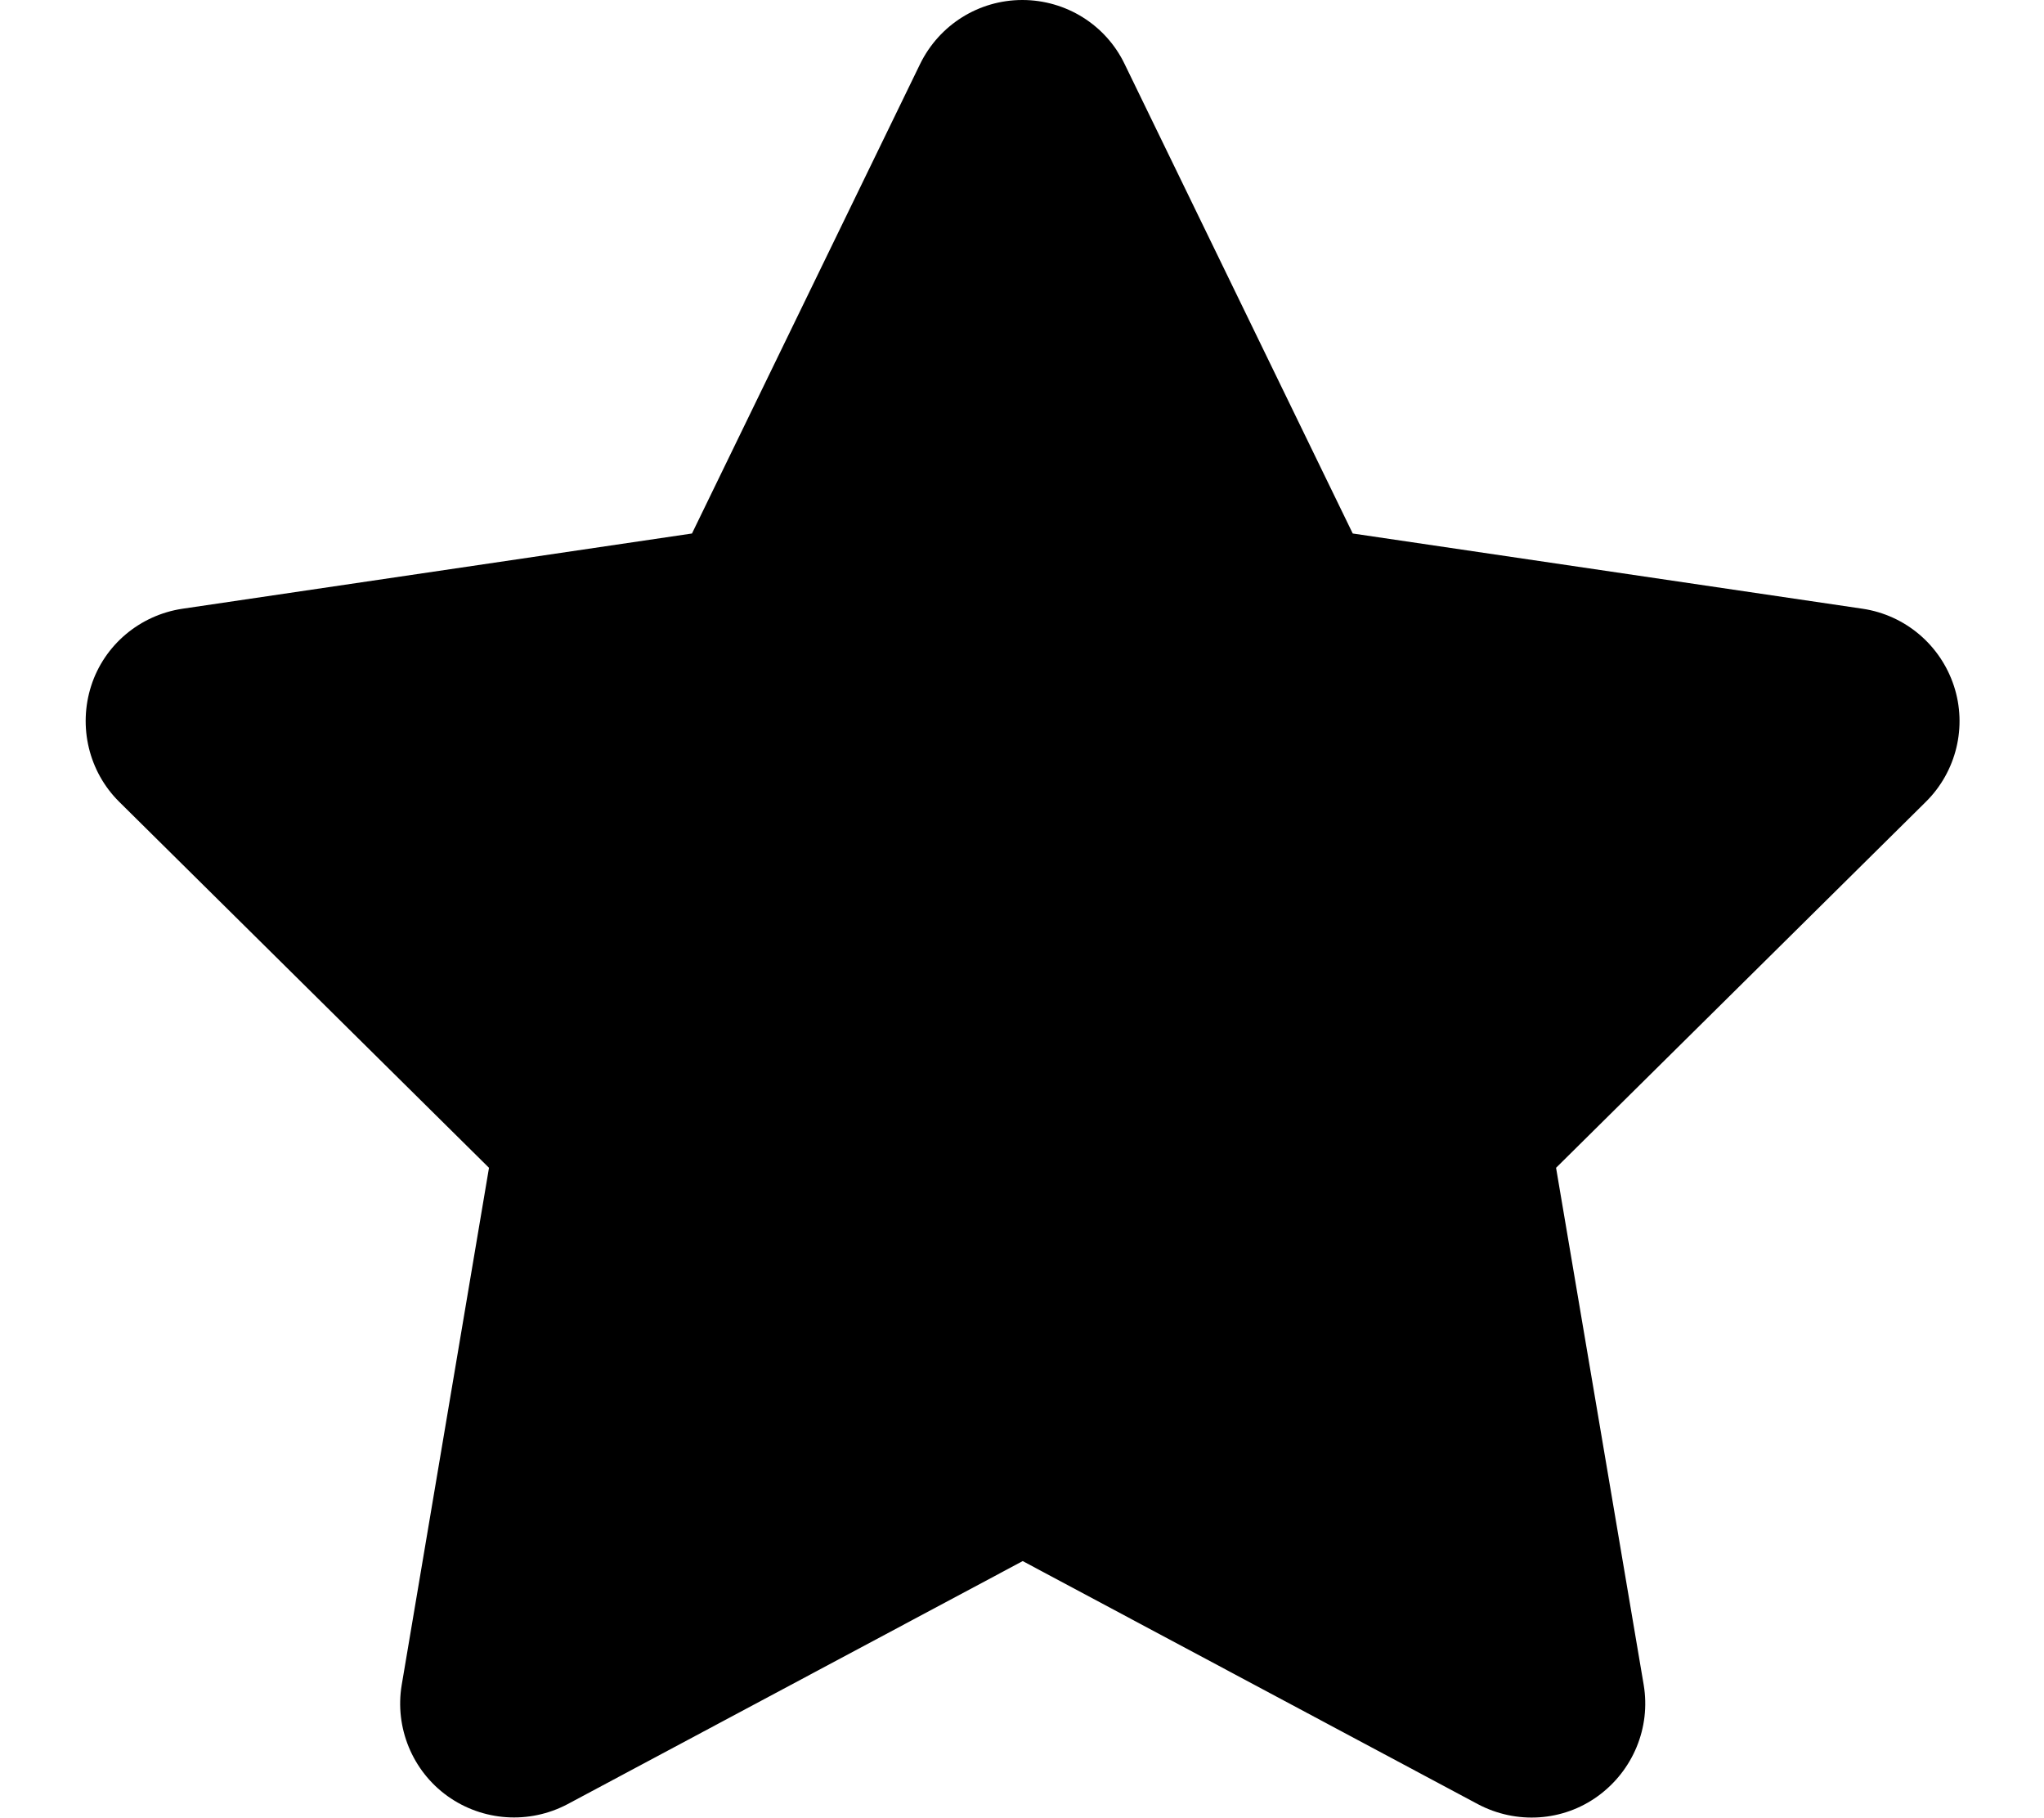
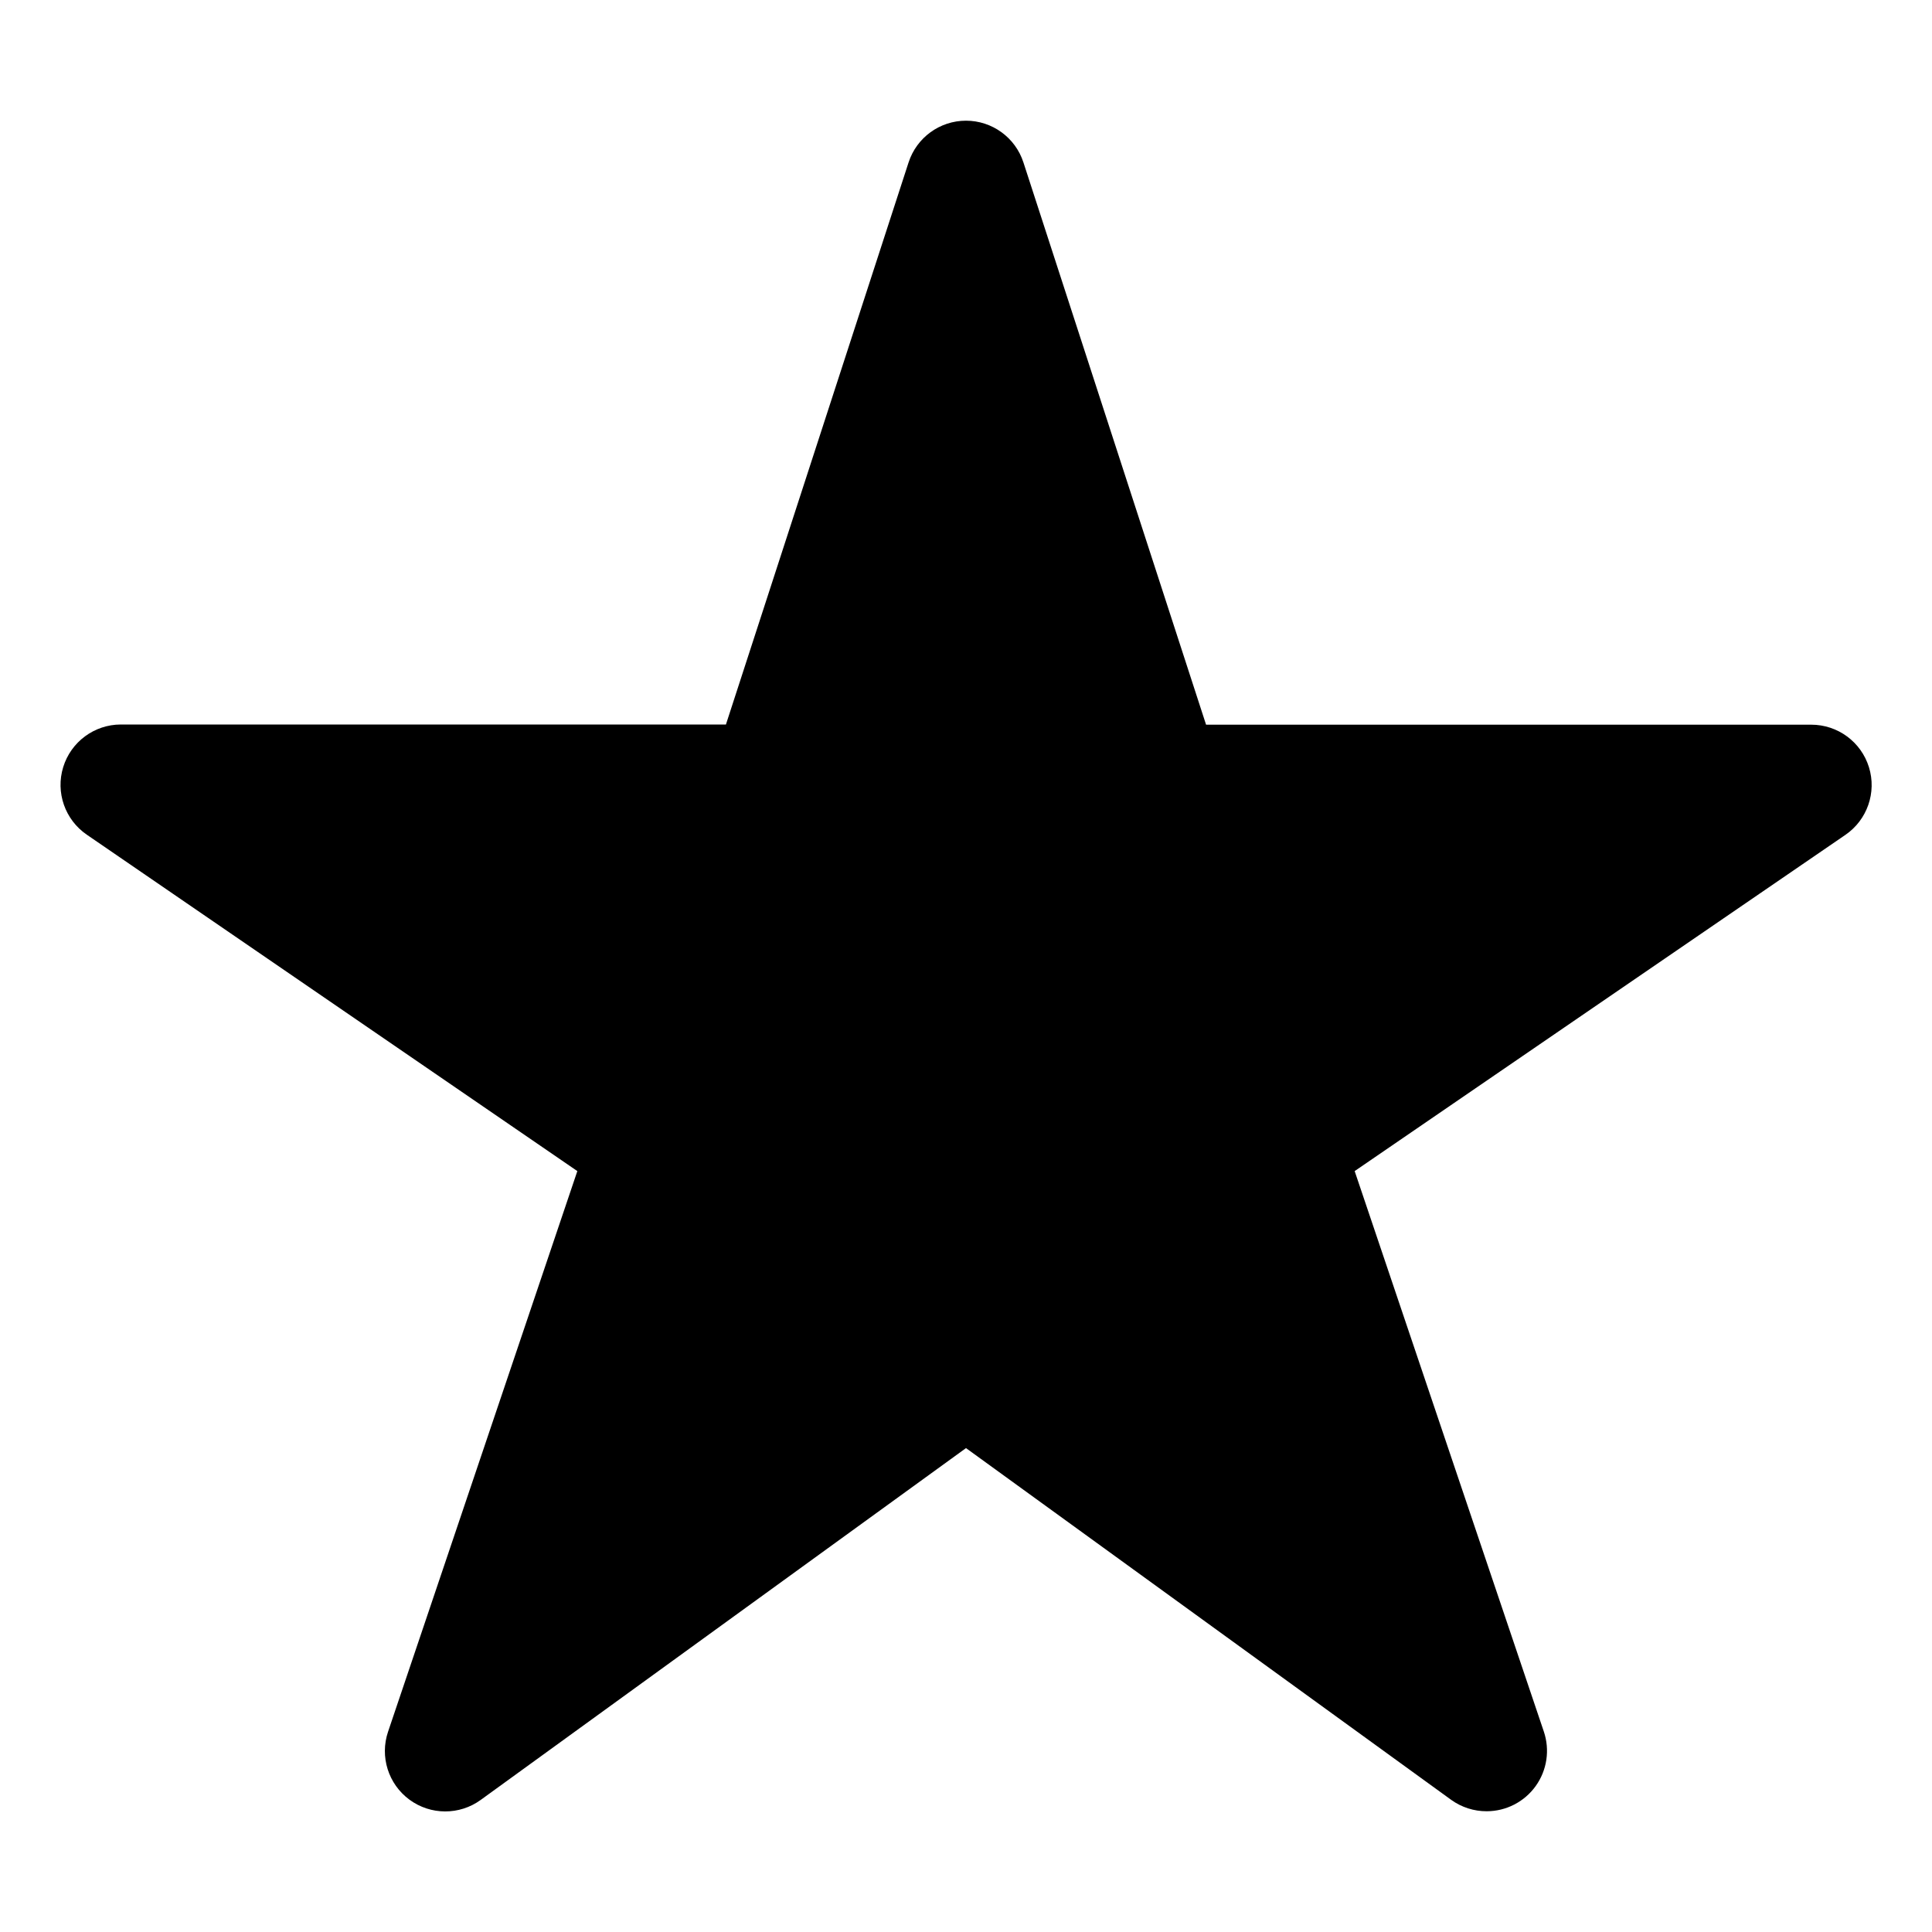
- <svg xmlns="http://www.w3.org/2000/svg" viewBox="0 0 576 512">
-   <path d="M316.9 18C311.6 7 300.4 0 288.1 0s-23.4 7-28.8 18L195 150.3 51.4 171.5c-12 1.8-22 10.2-25.7 21.7s-.7 24.2 7.9 32.7L137.8 329 113.2 474.7c-2 12 3 24.2 12.9 31.3s23 8 33.8 2.3l128.3-68.5 128.3 68.5c10.8 5.7 23.9 4.9 33.8-2.3s14.9-19.3 12.9-31.3L438.5 329 542.7 225.9c8.6-8.5 11.7-21.2 7.9-32.7s-13.7-19.9-25.7-21.7L381.2 150.3 316.9 18z" />
+ <svg xmlns="http://www.w3.org/2000/svg" class="ionicon" viewBox="0 0 512 512">
+   <path d="M394 480a16 16 0 01-9.39-3L256 383.76 127.39 477a16 16 0 01-24.55-18.08L153 310.35 23 221.2a16 16 0 019-29.2h160.38l48.4-148.95a16 16 0 0130.44 0l48.4 149H480a16 16 0 019.05 29.2L359 310.35l50.13 148.53A16 16 0 01394 480z" />
</svg>
